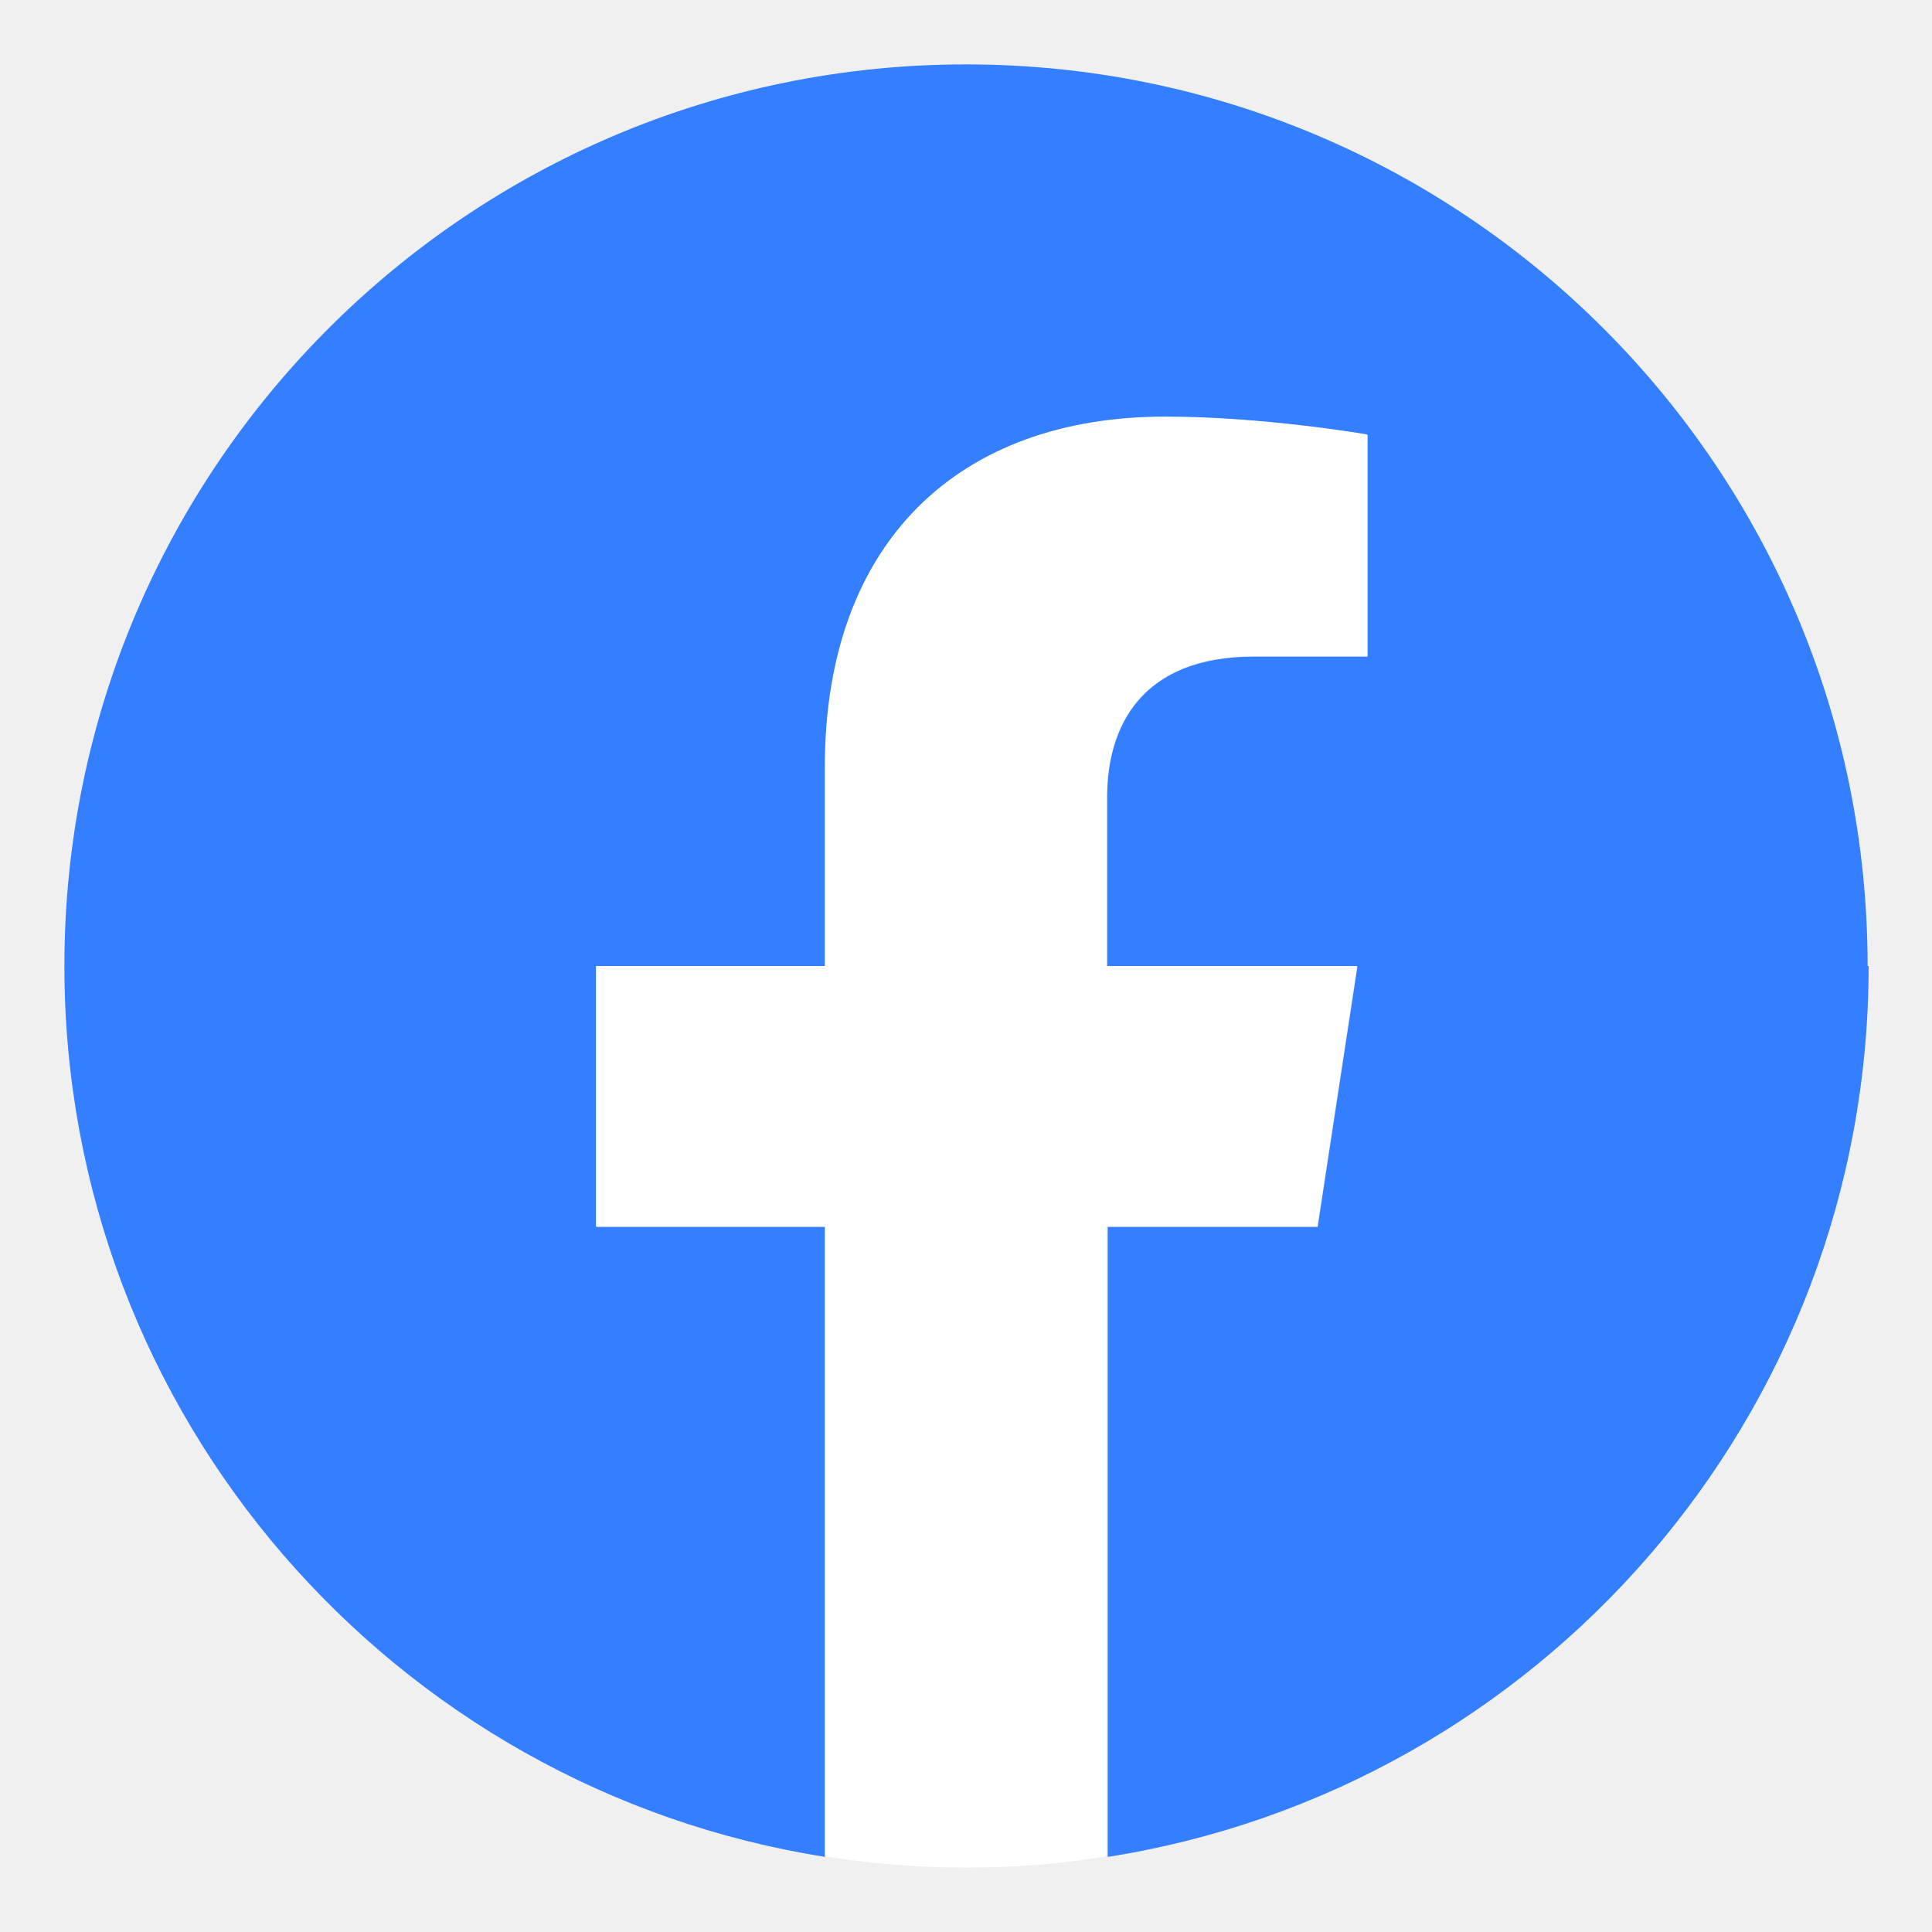
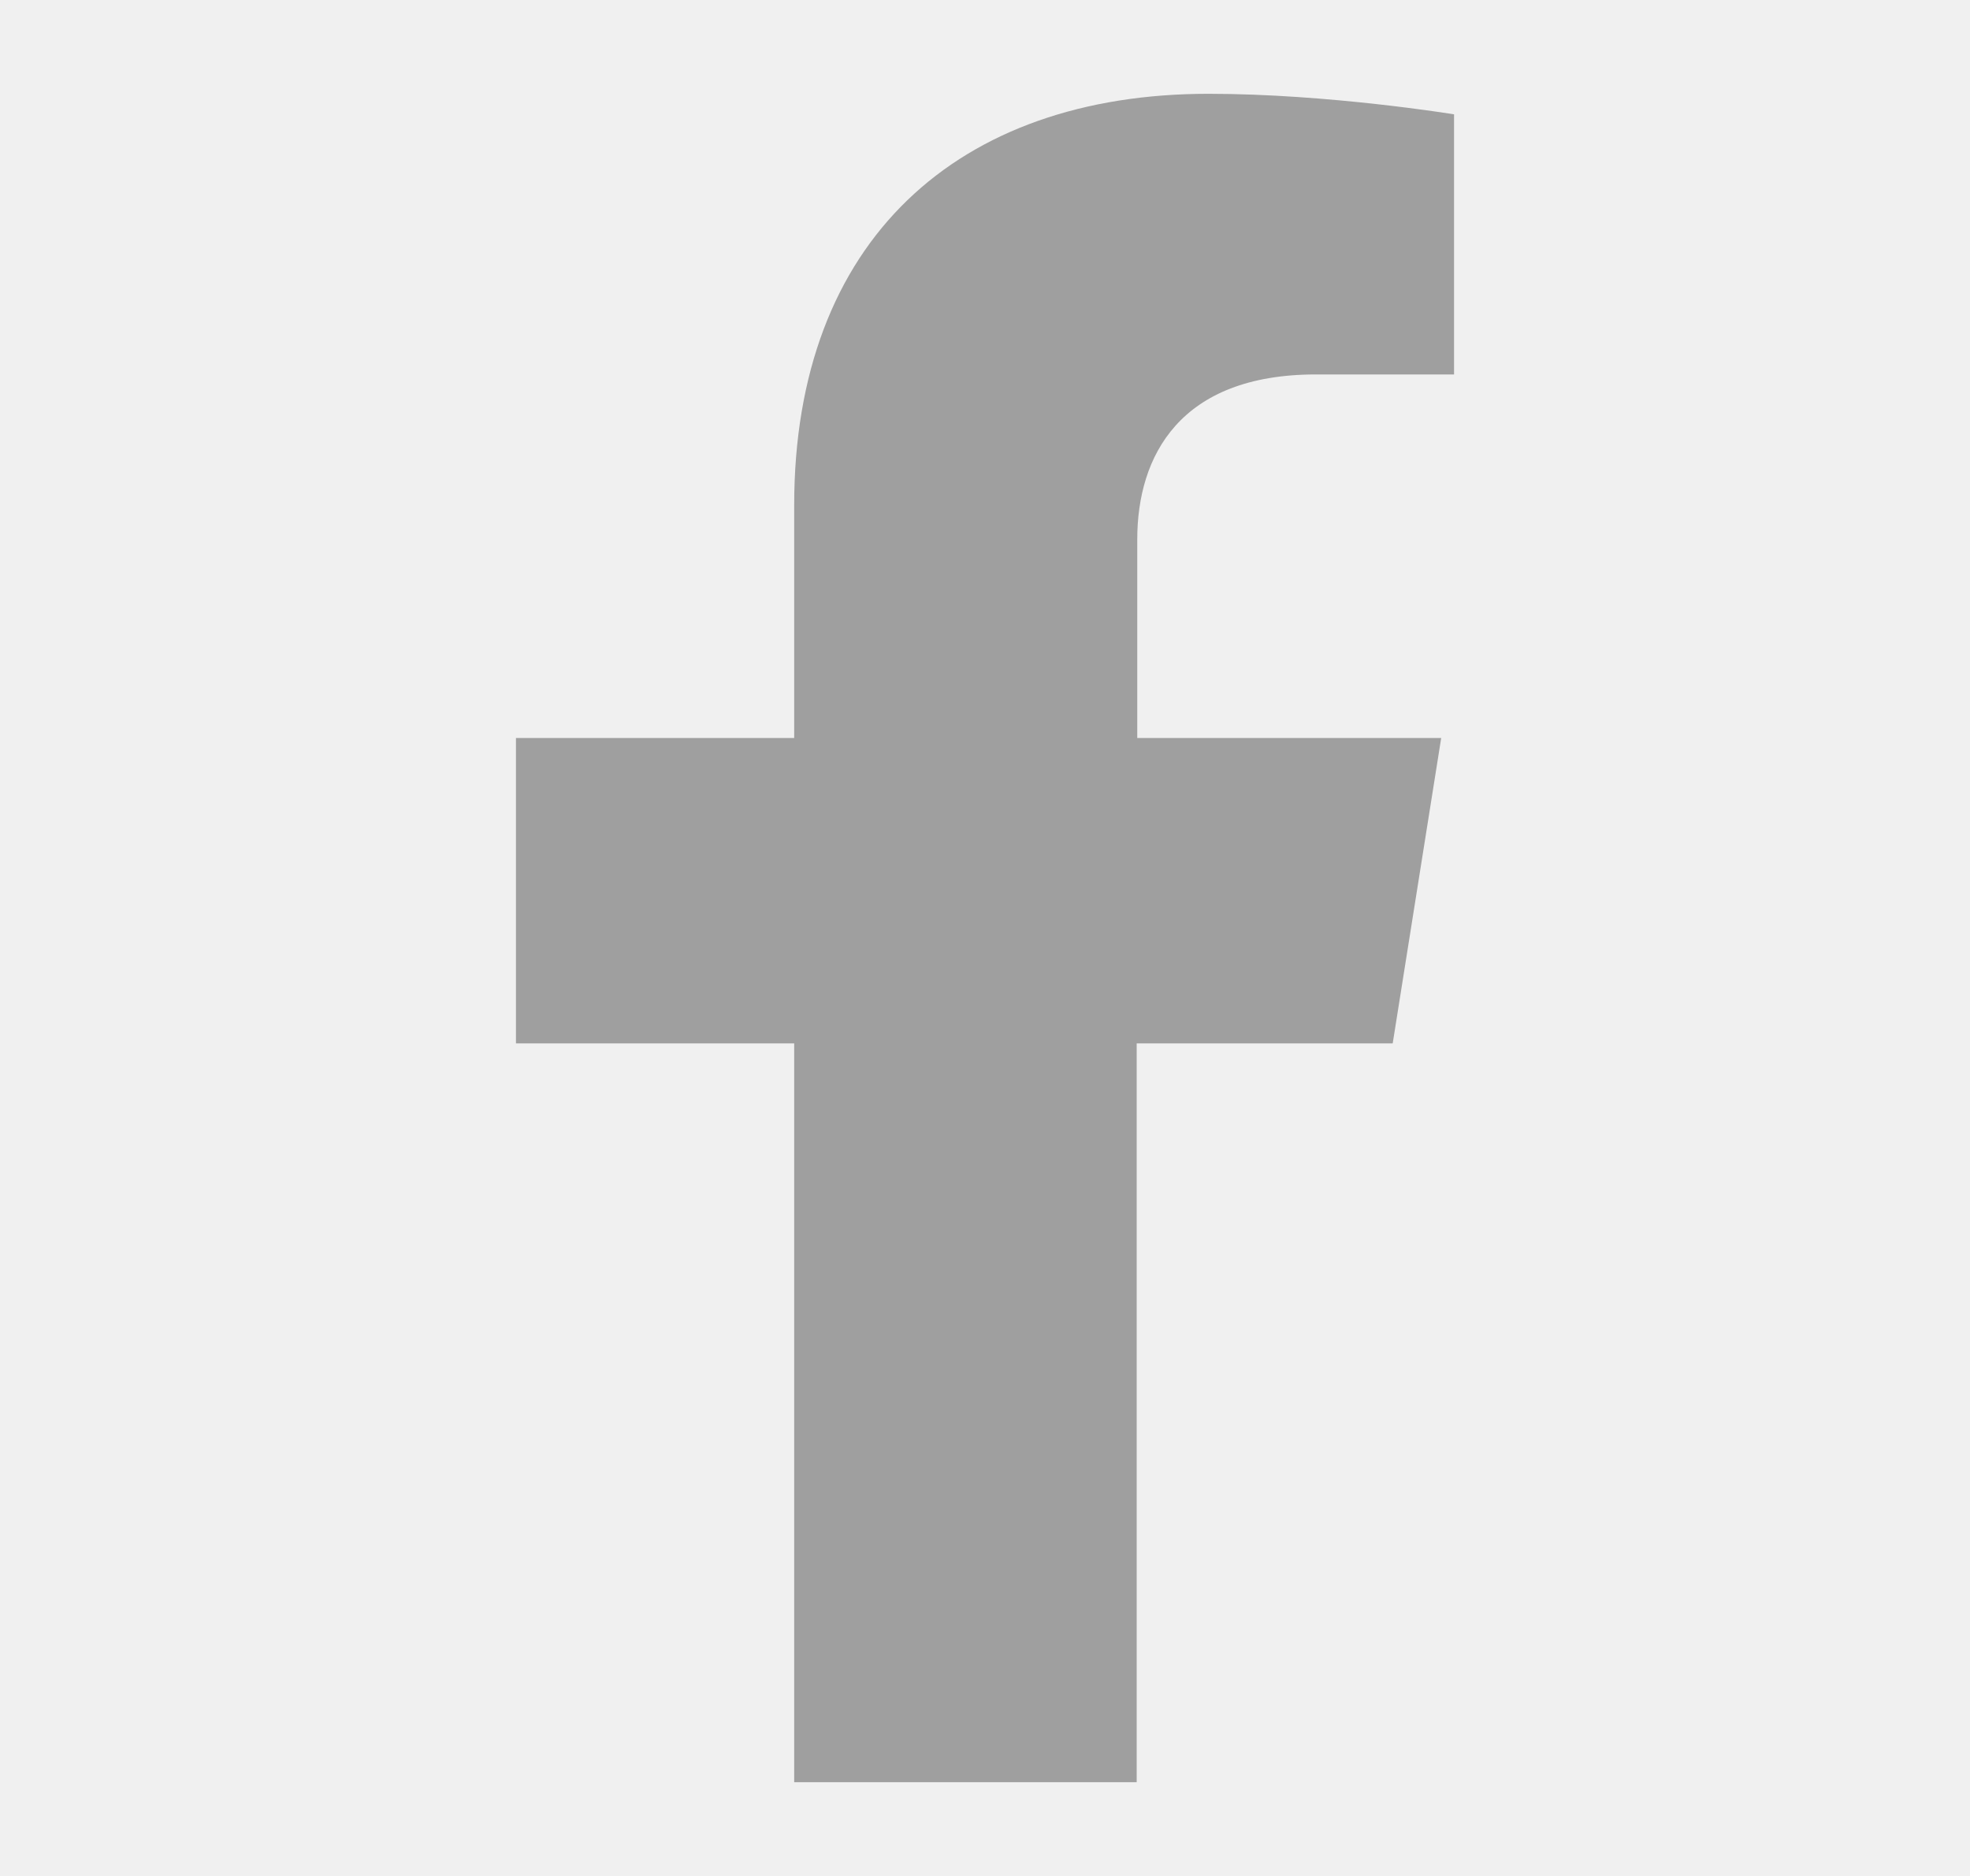
- <svg xmlns="http://www.w3.org/2000/svg" width="60" height="60" viewBox="0 0 60 60" fill="none">
-   <path d="M58 30C58 14.536 45.464 2 30 2C14.536 2 2 14.536 2 30C2 43.976 12.241 55.562 25.631 57.668V38.104H18.525V30.016H25.631V23.843C25.631 16.831 29.81 12.953 36.205 12.953C39.275 12.953 42.473 13.507 42.473 13.507V20.392H38.943C35.461 20.392 34.384 22.545 34.384 24.761V30.016H42.156L40.921 38.104H34.4V57.668C47.791 55.562 58.032 43.976 58.032 30H58Z" fill="#337FFF" />
-   <path d="M40.905 38.088L42.139 30H34.368V24.745C34.368 22.529 35.46 20.377 38.926 20.377H42.456V13.492C42.456 13.492 39.258 12.938 36.188 12.938C29.793 12.938 25.615 16.815 25.615 23.827V30H18.508V38.088H25.615V57.652C27.039 57.874 28.495 58 29.983 58C31.471 58 32.927 57.889 34.352 57.652V38.088H40.873H40.905Z" fill="white" />
+ <svg xmlns="http://www.w3.org/2000/svg" width="21" height="20" viewBox="0 0 21 20" fill="none">
+   <path d="M14.846 11.124L15.363 7.868H12.123V5.752C12.123 4.862 12.576 3.992 14.028 3.992H15.5V1.219C15.5 1.219 14.16 1 12.883 1C10.212 1 8.466 2.562 8.466 5.386V7.868H5.5V11.124H8.466V19H12.117V11.124H14.84H14.846Z" fill="#9F9F9F" />
</svg>
